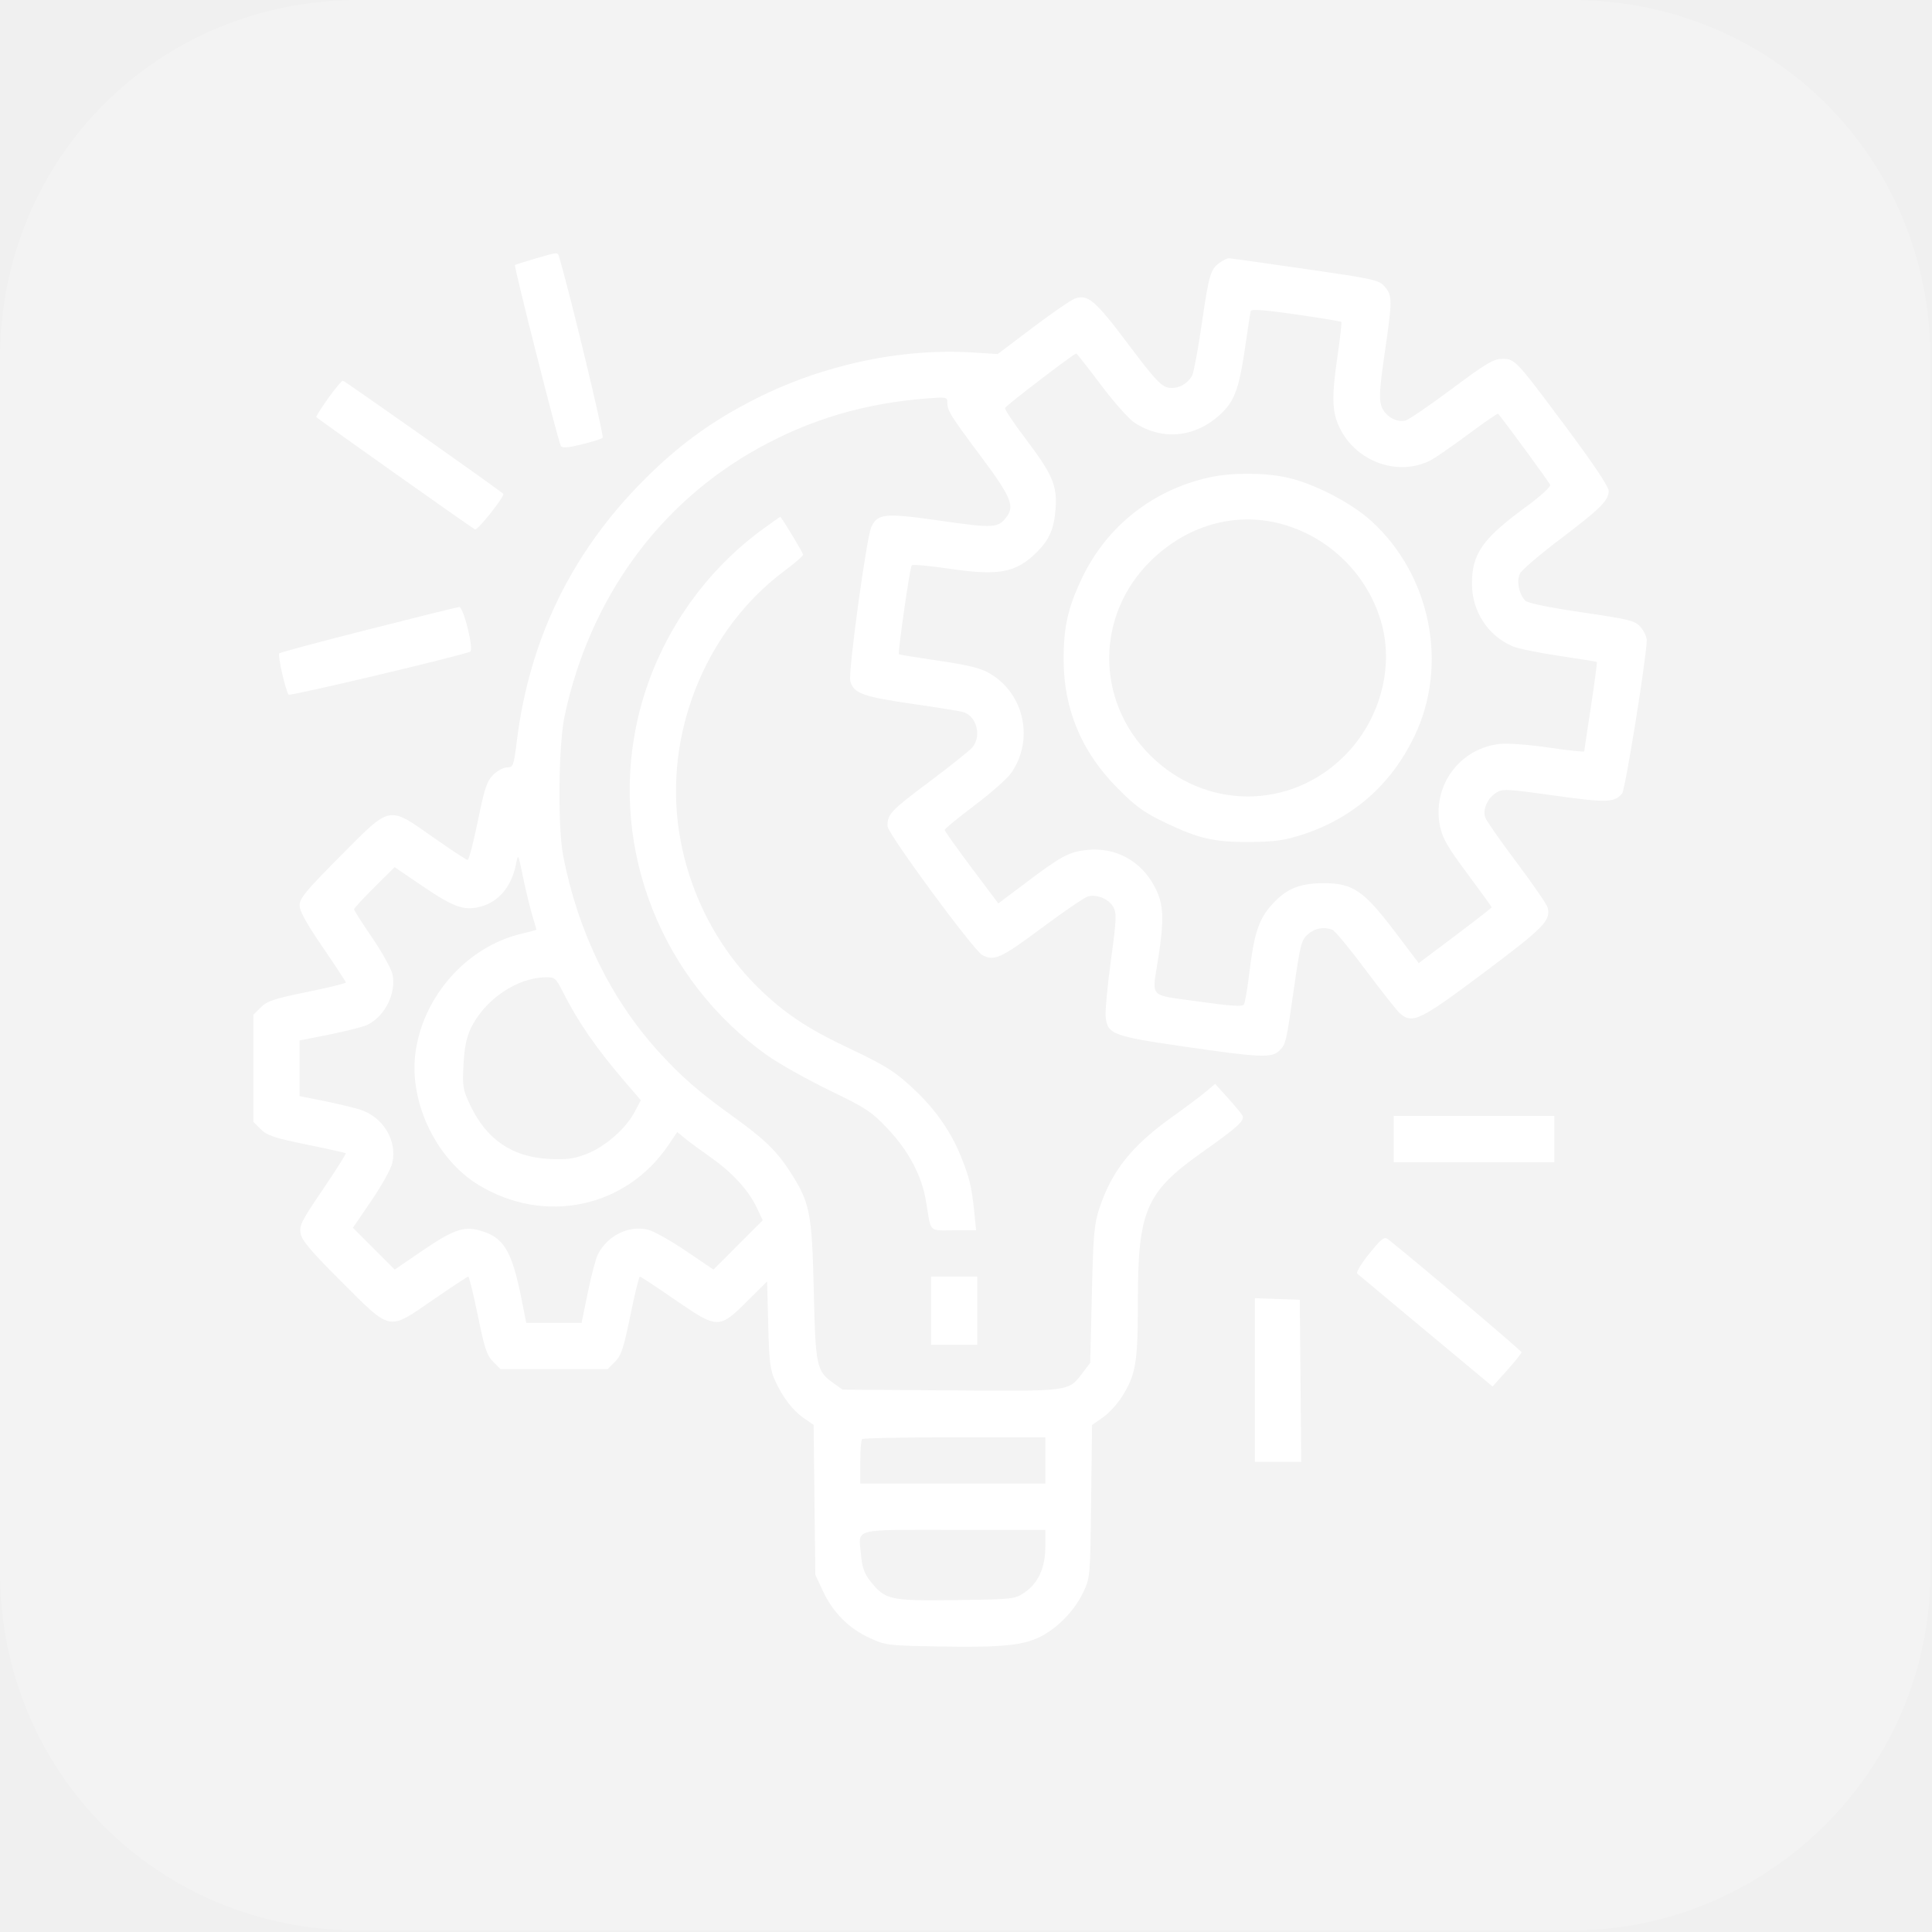
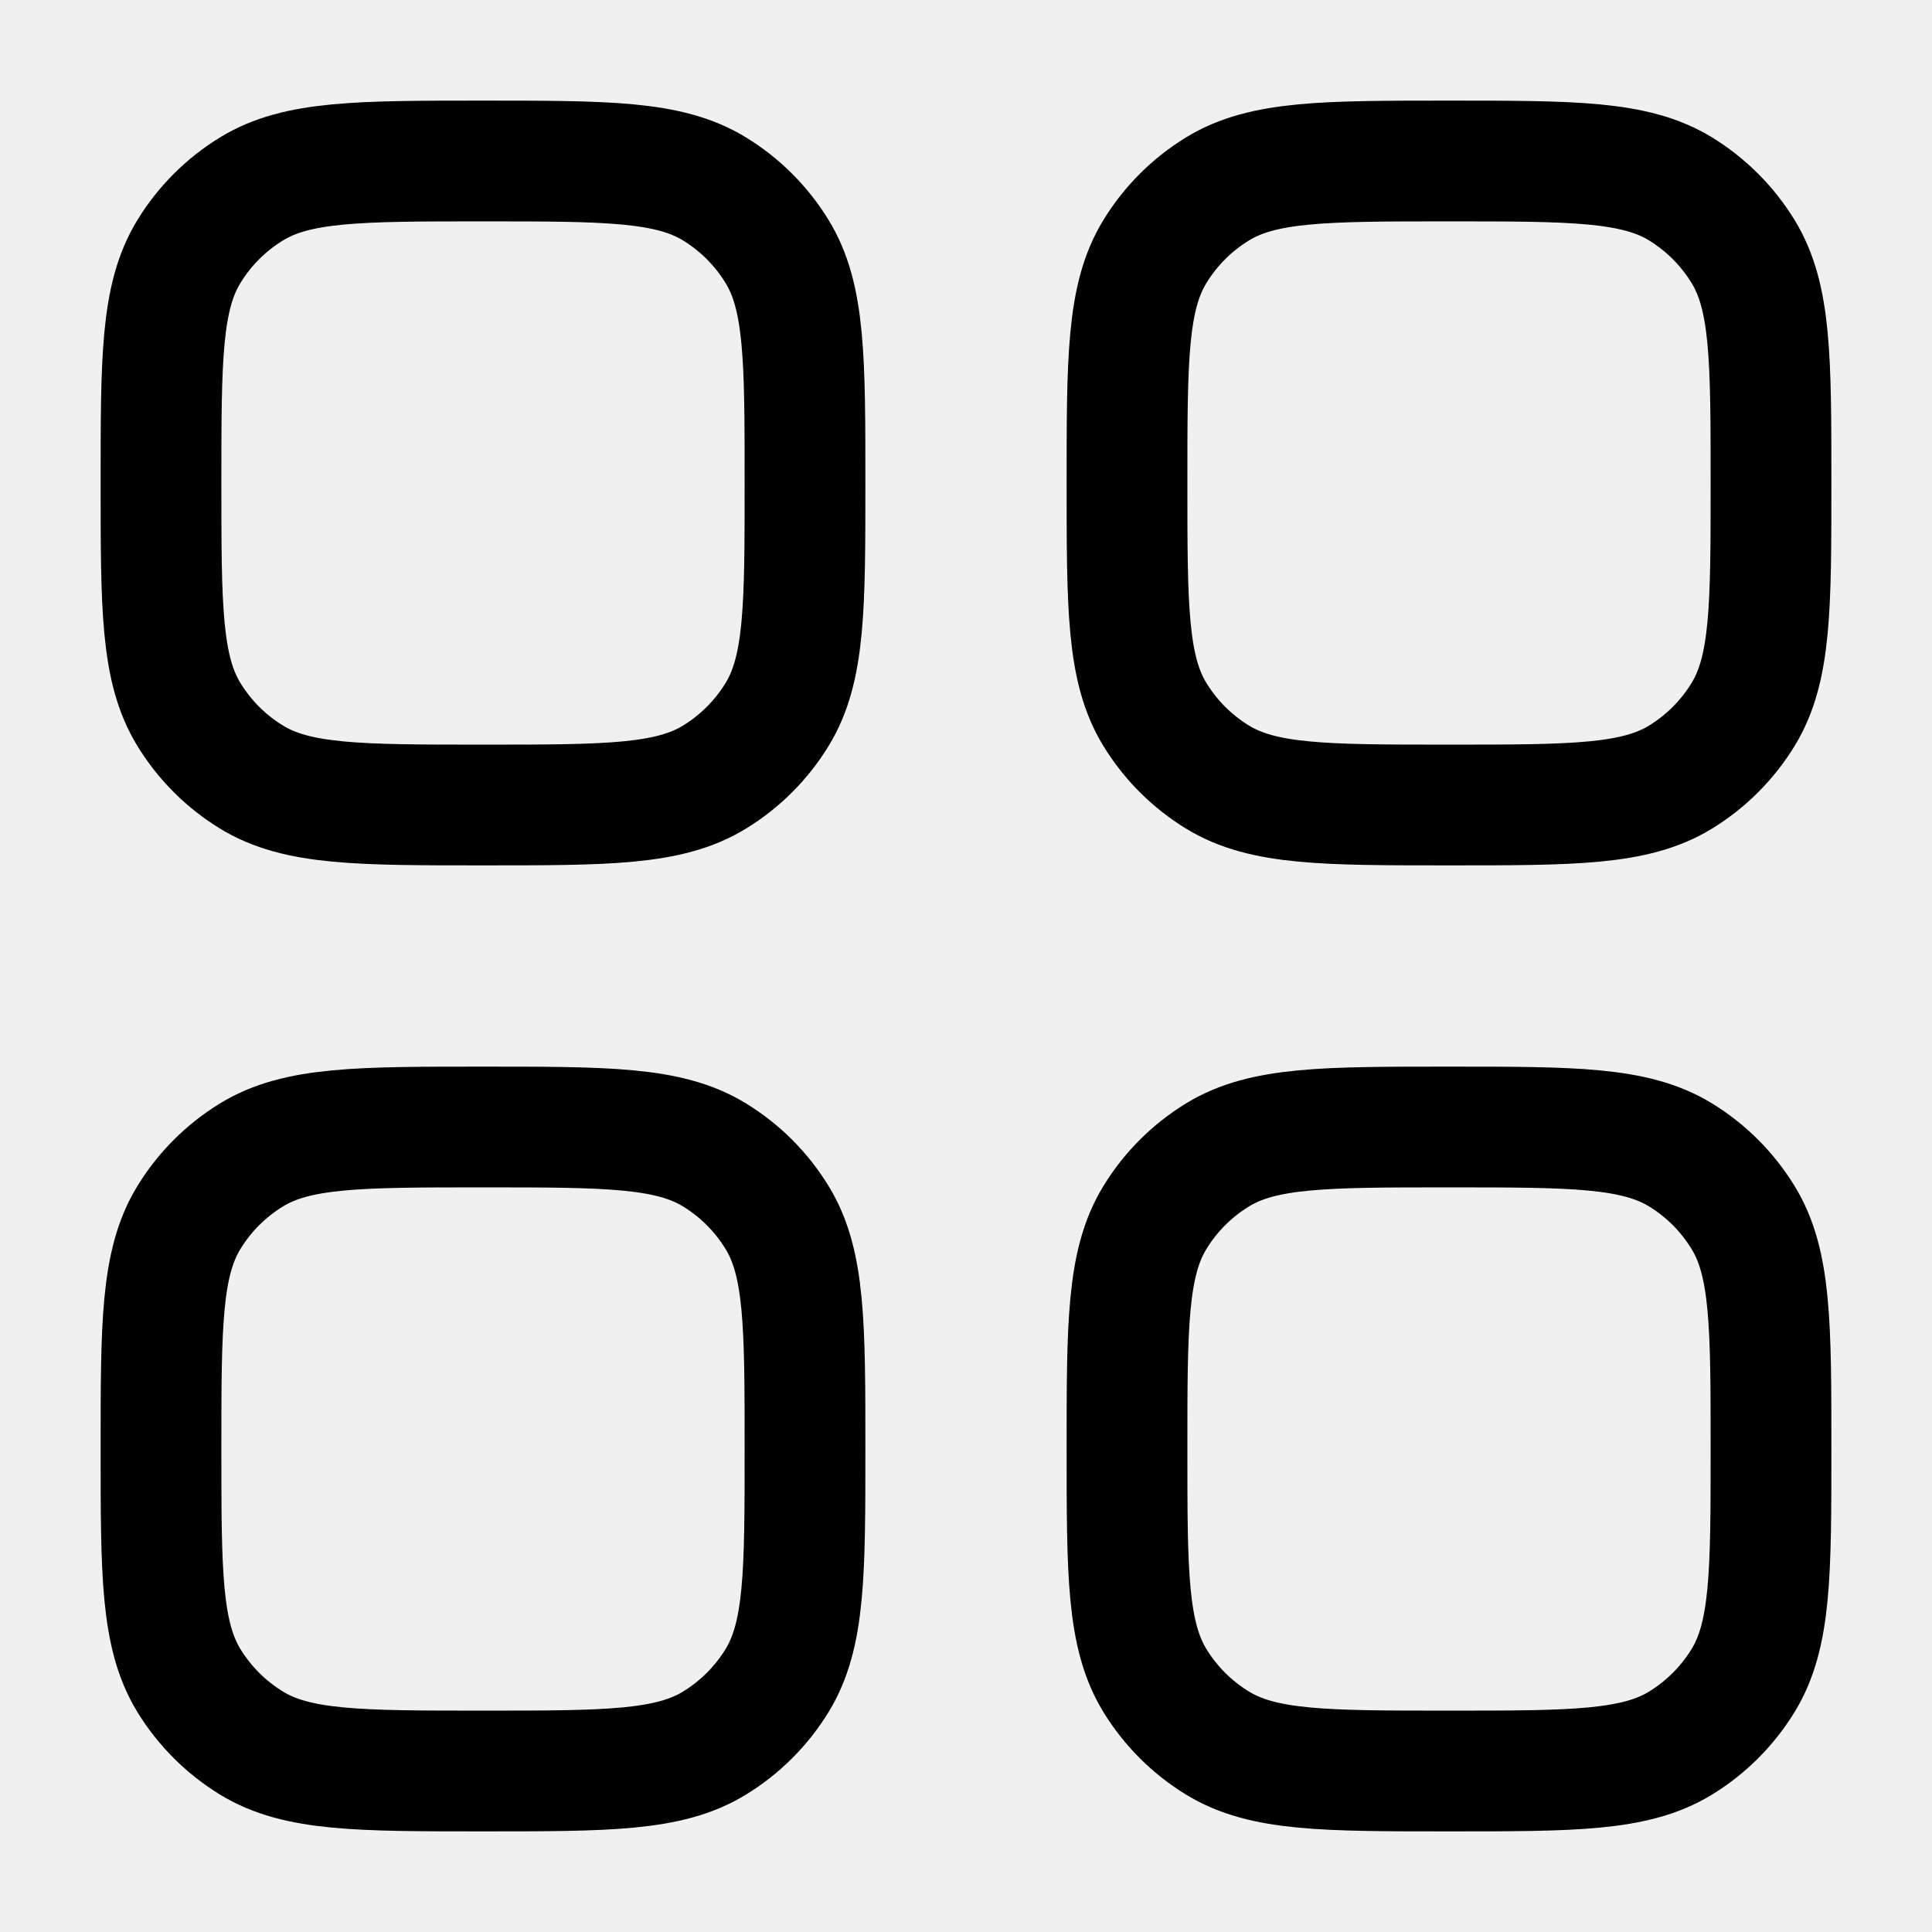
- <svg xmlns="http://www.w3.org/2000/svg" width="51" height="51" viewBox="0 0 51 51" fill="none">
-   <path d="M41.487 50.959H9.472C4.168 50.959 0 46.791 0 41.487V9.472C0 4.168 4.168 0 9.472 0H41.487C46.791 0 50.959 4.168 50.959 9.472V41.487C50.959 46.791 46.602 50.959 41.487 50.959Z" fill="white" fill-opacity="0.2" />
-   <path fill-rule="evenodd" clip-rule="evenodd" d="M14.123 6.828C13.847 6.908 13.609 6.985 13.594 6.998C13.562 7.029 14.736 11.661 14.805 11.772C14.841 11.832 14.989 11.821 15.351 11.732C15.624 11.666 15.875 11.586 15.909 11.556C15.954 11.515 15.03 7.679 14.763 6.797C14.717 6.647 14.753 6.646 14.123 6.828ZM32.209 6.926C31.955 7.104 31.914 7.24 31.725 8.54C31.627 9.216 31.512 9.833 31.471 9.91C31.343 10.149 31.072 10.283 30.826 10.229C30.643 10.189 30.453 9.98 29.778 9.08C28.905 7.917 28.713 7.754 28.363 7.887C28.257 7.928 27.758 8.272 27.254 8.653L26.337 9.346L25.684 9.305C23.787 9.186 21.716 9.629 19.925 10.538C18.787 11.115 17.913 11.752 16.997 12.671C15.095 14.579 13.979 16.869 13.645 19.546C13.561 20.222 13.548 20.257 13.385 20.257C13.291 20.257 13.126 20.346 13.018 20.455C12.852 20.622 12.789 20.811 12.613 21.677C12.497 22.24 12.377 22.701 12.345 22.701C12.312 22.701 11.908 22.435 11.445 22.11C10.235 21.261 10.332 21.242 8.983 22.6C8.076 23.513 7.909 23.715 7.909 23.897C7.909 24.051 8.086 24.372 8.52 25.006C8.855 25.496 9.13 25.915 9.13 25.937C9.13 25.958 8.67 26.07 8.107 26.186C7.242 26.362 7.052 26.425 6.885 26.591L6.688 26.788V28.2V29.613L6.885 29.81C7.052 29.975 7.24 30.038 8.089 30.212C8.642 30.325 9.108 30.429 9.126 30.442C9.143 30.456 8.872 30.885 8.524 31.397C7.957 32.23 7.896 32.351 7.936 32.565C7.971 32.748 8.216 33.038 9.008 33.828C10.338 35.157 10.234 35.136 11.425 34.316C11.917 33.977 12.338 33.7 12.361 33.7C12.384 33.7 12.497 34.16 12.613 34.724C12.789 35.589 12.852 35.779 13.018 35.946L13.214 36.144H14.626H16.038L16.235 35.946C16.4 35.779 16.463 35.589 16.64 34.724C16.755 34.16 16.868 33.7 16.891 33.7C16.915 33.7 17.336 33.977 17.827 34.316C18.946 35.087 18.982 35.087 19.733 34.34L20.25 33.826L20.279 34.967C20.303 35.942 20.329 36.157 20.462 36.448C20.663 36.892 20.932 37.239 21.234 37.446L21.477 37.613L21.5 39.592L21.523 41.571L21.724 42.002C21.986 42.563 22.405 42.984 22.952 43.236C23.382 43.435 23.422 43.44 24.896 43.464C26.541 43.491 27.087 43.427 27.558 43.154C27.991 42.902 28.382 42.48 28.592 42.038C28.778 41.646 28.779 41.628 28.803 39.63L28.827 37.617L29.11 37.419C29.267 37.31 29.491 37.067 29.61 36.88C29.985 36.288 30.037 35.982 30.037 34.349C30.037 31.964 30.249 31.468 31.716 30.43C32.683 29.746 32.871 29.574 32.795 29.444C32.76 29.384 32.584 29.172 32.404 28.973L32.077 28.612L31.829 28.82C31.693 28.934 31.28 29.244 30.912 29.507C29.867 30.256 29.344 30.918 29.019 31.902C28.883 32.312 28.859 32.593 28.822 34.173L28.779 35.975L28.578 36.239C28.2 36.736 28.274 36.726 25.096 36.703L22.242 36.683L22.007 36.515C21.55 36.189 21.528 36.085 21.481 34.059C21.434 32.001 21.381 31.74 20.847 30.916C20.496 30.375 20.165 30.057 19.332 29.459C18.438 28.817 17.983 28.42 17.381 27.757C16.12 26.367 15.253 24.587 14.867 22.593C14.719 21.825 14.741 19.659 14.906 18.891C15.569 15.799 17.389 13.288 20.024 11.829C21.4 11.068 22.815 10.649 24.451 10.519C24.983 10.477 25.008 10.481 25.008 10.626C25.008 10.843 25.082 10.962 25.914 12.076C26.685 13.11 26.79 13.361 26.568 13.65C26.346 13.94 26.219 13.947 24.826 13.746C23.36 13.536 23.165 13.554 23 13.914C22.872 14.197 22.387 17.743 22.445 17.974C22.528 18.298 22.768 18.389 24.037 18.573C24.693 18.668 25.31 18.767 25.408 18.791C25.773 18.883 25.923 19.417 25.671 19.726C25.602 19.809 25.09 20.219 24.532 20.637C23.513 21.4 23.427 21.491 23.427 21.806C23.427 22 25.698 25.087 25.933 25.213C26.244 25.379 26.428 25.294 27.5 24.495C28.085 24.059 28.635 23.684 28.722 23.662C28.96 23.602 29.269 23.732 29.387 23.941C29.48 24.107 29.474 24.259 29.327 25.337C29.236 26.003 29.173 26.673 29.186 26.827C29.227 27.3 29.36 27.352 31.264 27.628C33.261 27.918 33.574 27.932 33.771 27.735C33.946 27.559 33.95 27.542 34.164 26.044C34.325 24.923 34.355 24.808 34.527 24.66C34.714 24.499 34.947 24.457 35.173 24.544C35.239 24.569 35.633 25.046 36.049 25.604C36.465 26.162 36.871 26.675 36.95 26.745C37.285 27.038 37.471 26.949 39.161 25.683C40.757 24.487 40.941 24.3 40.855 23.958C40.834 23.876 40.465 23.339 40.034 22.765C39.603 22.192 39.23 21.656 39.204 21.574C39.138 21.366 39.264 21.077 39.484 20.933C39.66 20.818 39.74 20.821 41.029 21.001C42.42 21.194 42.619 21.188 42.82 20.946C42.904 20.844 43.465 17.354 43.47 16.901C43.471 16.814 43.399 16.659 43.31 16.556C43.16 16.383 43.041 16.353 41.758 16.164C40.901 16.038 40.328 15.921 40.266 15.859C40.099 15.692 40.027 15.334 40.121 15.143C40.167 15.05 40.641 14.643 41.174 14.24C42.253 13.422 42.465 13.212 42.465 12.959C42.465 12.849 42.075 12.262 41.379 11.328C40.009 9.489 39.995 9.474 39.655 9.474C39.424 9.474 39.233 9.588 38.321 10.268C37.736 10.705 37.187 11.079 37.101 11.101C36.854 11.163 36.548 10.976 36.462 10.709C36.401 10.524 36.421 10.224 36.549 9.344C36.757 7.925 36.757 7.802 36.556 7.569C36.403 7.391 36.293 7.366 34.455 7.1C33.388 6.945 32.482 6.818 32.441 6.817C32.401 6.816 32.296 6.865 32.209 6.926ZM35.407 8.498C35.422 8.513 35.381 8.893 35.315 9.342C35.144 10.504 35.157 10.884 35.379 11.324C35.823 12.201 36.915 12.582 37.759 12.154C37.878 12.094 38.324 11.786 38.75 11.469C39.176 11.152 39.535 10.905 39.547 10.921C39.837 11.283 40.898 12.734 40.921 12.799C40.939 12.85 40.653 13.109 40.266 13.392C39.133 14.222 38.856 14.618 38.856 15.408C38.855 16.139 39.28 16.788 39.939 17.064C40.081 17.123 40.633 17.236 41.165 17.314C41.698 17.392 42.142 17.465 42.153 17.476C42.164 17.487 42.094 18.012 41.998 18.643C41.901 19.274 41.821 19.809 41.82 19.832C41.82 19.855 41.407 19.812 40.903 19.737C40.399 19.662 39.821 19.616 39.619 19.635C38.535 19.737 37.792 20.748 38.014 21.817C38.079 22.13 38.218 22.37 38.736 23.064C39.088 23.537 39.376 23.936 39.376 23.951C39.376 23.965 38.943 24.303 38.413 24.701L37.451 25.424L36.815 24.586C35.994 23.503 35.709 23.311 34.928 23.314C34.276 23.316 33.923 23.473 33.526 23.937C33.22 24.294 33.099 24.683 32.977 25.698C32.928 26.101 32.865 26.468 32.836 26.515C32.797 26.578 32.497 26.559 31.626 26.436C30.291 26.248 30.408 26.375 30.576 25.289C30.737 24.24 30.718 23.863 30.483 23.412C30.126 22.728 29.45 22.358 28.698 22.436C28.226 22.484 28.019 22.594 27.103 23.285L26.353 23.849L25.644 22.904C25.255 22.383 24.936 21.935 24.936 21.908C24.936 21.88 25.291 21.589 25.724 21.262C26.158 20.934 26.595 20.547 26.696 20.401C27.302 19.526 27.04 18.312 26.128 17.777C25.891 17.638 25.572 17.559 24.784 17.442C24.215 17.358 23.741 17.281 23.729 17.272C23.693 17.243 24.019 14.978 24.067 14.923C24.09 14.895 24.547 14.937 25.08 15.015C26.373 15.206 26.827 15.118 27.372 14.573C27.704 14.242 27.827 13.954 27.865 13.423C27.909 12.811 27.782 12.519 27.056 11.56C26.754 11.161 26.517 10.805 26.529 10.77C26.551 10.707 28.351 9.331 28.41 9.331C28.425 9.331 28.718 9.702 29.059 10.157C29.4 10.611 29.8 11.062 29.948 11.158C30.711 11.655 31.611 11.545 32.279 10.874C32.603 10.549 32.721 10.199 32.876 9.115C32.941 8.66 33.004 8.253 33.017 8.21C33.034 8.155 33.4 8.183 34.209 8.3C34.852 8.393 35.391 8.482 35.407 8.498ZM8.658 10.52C8.474 10.779 8.335 11 8.349 11.011C8.606 11.212 12.482 13.954 12.54 13.976C12.613 14.004 13.34 13.083 13.284 13.034C13.117 12.887 9.093 10.049 9.051 10.049C9.02 10.049 8.843 10.261 8.658 10.52ZM31.931 12.601C30.445 12.924 29.223 13.885 28.571 15.242C28.191 16.034 28.075 16.547 28.077 17.418C28.08 18.726 28.553 19.853 29.501 20.806C29.985 21.294 30.195 21.445 30.76 21.716C31.649 22.142 32.062 22.235 33.018 22.226C33.661 22.22 33.916 22.183 34.383 22.031C35.718 21.596 36.72 20.716 37.336 19.438C38.245 17.55 37.769 15.176 36.193 13.748C35.654 13.259 34.654 12.748 33.952 12.601C33.337 12.473 32.52 12.473 31.931 12.601ZM20.139 13.966C18.424 15.215 17.212 17.101 16.791 19.179C16.123 22.471 17.474 25.874 20.23 27.843C20.546 28.069 21.291 28.489 21.884 28.776C22.873 29.255 23.003 29.341 23.441 29.804C23.99 30.387 24.334 31.041 24.444 31.707C24.585 32.565 24.503 32.477 25.173 32.477H25.767L25.718 31.992C25.65 31.331 25.591 31.082 25.369 30.534C25.117 29.909 24.734 29.345 24.229 28.853C23.678 28.316 23.416 28.145 22.428 27.679C21.353 27.172 20.763 26.785 20.1 26.155C18.885 25 18.089 23.392 17.891 21.692C17.598 19.163 18.707 16.558 20.715 15.063C20.982 14.865 21.2 14.676 21.2 14.644C21.2 14.592 20.627 13.644 20.596 13.644C20.588 13.644 20.383 13.789 20.139 13.966ZM33.794 13.823C35.093 14.161 36.13 15.19 36.477 16.483C36.794 17.671 36.407 19.036 35.491 19.952C34.054 21.39 31.804 21.381 30.356 19.932C28.912 18.487 28.923 16.228 30.381 14.801C31.331 13.87 32.592 13.509 33.794 13.823ZM9.728 16.616C8.457 16.938 7.397 17.222 7.372 17.247C7.324 17.297 7.539 18.246 7.62 18.337C7.659 18.38 11.944 17.367 12.41 17.205C12.519 17.167 12.236 16.013 12.121 16.023C12.076 16.026 11 16.293 9.728 16.616ZM14.043 24.134C14.107 24.349 14.159 24.531 14.159 24.54C14.159 24.549 13.99 24.595 13.782 24.644C12.313 24.986 11.132 26.33 10.959 27.856C10.814 29.139 11.536 30.615 12.635 31.281C14.377 32.338 16.525 31.886 17.644 30.228L17.877 29.883L18.084 30.052C18.197 30.145 18.505 30.372 18.767 30.556C19.335 30.956 19.763 31.424 19.978 31.881L20.134 32.213L19.484 32.863L18.834 33.514L18.109 33.023C17.711 32.753 17.262 32.501 17.112 32.463C16.607 32.335 16.041 32.611 15.784 33.109C15.729 33.216 15.609 33.668 15.518 34.113L15.352 34.922H14.622H13.892L13.771 34.312C13.511 33.002 13.297 32.652 12.65 32.477C12.233 32.365 11.951 32.467 11.129 33.029L10.419 33.514L9.867 32.962L9.316 32.41L9.804 31.694C10.073 31.301 10.321 30.855 10.355 30.704C10.493 30.1 10.104 29.468 9.481 29.283C9.286 29.225 8.852 29.123 8.518 29.056L7.909 28.935V28.201V27.466L8.717 27.305C9.161 27.216 9.61 27.1 9.714 27.046C10.176 26.807 10.469 26.198 10.358 25.71C10.325 25.566 10.084 25.134 9.822 24.75C9.56 24.366 9.346 24.03 9.346 24.004C9.346 23.977 9.587 23.716 9.881 23.423L10.417 22.891L11.173 23.404C11.989 23.956 12.257 24.049 12.693 23.931C13.174 23.8 13.507 23.398 13.621 22.809C13.677 22.525 13.678 22.529 13.802 23.132C13.87 23.468 13.979 23.919 14.043 24.134ZM14.851 26.17C15.269 26.995 15.735 27.669 16.523 28.586L16.916 29.044L16.747 29.363C16.514 29.803 15.958 30.283 15.467 30.468C15.135 30.593 14.948 30.617 14.483 30.592C13.52 30.541 12.845 30.08 12.418 29.185C12.217 28.764 12.205 28.688 12.235 28.107C12.258 27.663 12.313 27.386 12.425 27.152C12.789 26.393 13.627 25.816 14.392 25.798C14.645 25.793 14.67 25.813 14.851 26.17ZM36.79 30.069V30.68H38.909H41.029V30.069V29.458H38.909H36.79V30.069ZM36.145 33.093C35.933 33.355 35.792 33.589 35.828 33.621C35.863 33.652 36.682 34.335 37.647 35.139L39.401 36.6L39.782 36.174C39.992 35.94 40.164 35.725 40.165 35.696C40.166 35.657 37.286 33.219 36.639 32.712C36.543 32.636 36.47 32.693 36.145 33.093ZM24.577 34.598V35.497H25.187H25.798V34.598V33.7H25.187H24.577V34.598ZM33.126 36.428V38.588H33.738H34.349L34.33 36.449L34.311 34.31L33.719 34.29L33.126 34.269V36.428ZM27.594 38.552V39.163H25.151H22.709V38.6C22.709 38.29 22.73 38.015 22.757 37.989C22.783 37.962 23.882 37.941 25.199 37.941H27.594V38.552ZM27.594 40.829C27.594 41.383 27.408 41.791 27.044 42.038C26.784 42.214 26.748 42.218 25.229 42.238C23.485 42.26 23.372 42.235 22.977 41.741C22.816 41.539 22.759 41.38 22.729 41.045C22.664 40.327 22.447 40.385 25.185 40.385H27.594V40.829Z" fill="white" />
+ <svg xmlns="http://www.w3.org/2000/svg" width="24" height="24" viewBox="0 0 24 24" fill="none">
+   <path d="M2 18C2 16.46 2 15.69 2.347 15.124C2.541 14.807 2.807 14.541 3.124 14.347C3.689 14 4.46 14 6 14C7.54 14 8.31 14 8.876 14.347C9.193 14.541 9.459 14.807 9.653 15.124C10 15.689 10 16.46 10 18C10 19.54 10 20.31 9.653 20.877C9.459 21.193 9.193 21.459 8.876 21.653C8.311 22 7.54 22 6 22C4.46 22 3.69 22 3.124 21.653C2.807 21.459 2.541 21.193 2.347 20.877C2 20.31 2 19.54 2 18ZM14 18C14 16.46 14 15.69 14.347 15.124C14.541 14.807 14.807 14.541 15.124 14.347C15.689 14 16.46 14 18 14C19.54 14 20.31 14 20.877 14.347C21.193 14.541 21.459 14.807 21.653 15.124C22 15.689 22 16.46 22 18C22 19.54 22 20.31 21.653 20.877C21.459 21.193 21.193 21.459 20.877 21.653C20.31 22 19.54 22 18 22C16.46 22 15.69 22 15.124 21.653C14.807 21.459 14.541 21.193 14.347 20.877C14 20.31 14 19.54 14 18ZM2 6C2 4.46 2 3.69 2.347 3.124C2.541 2.807 2.807 2.541 3.124 2.347C3.689 2 4.46 2 6 2C7.54 2 8.31 2 8.876 2.347C9.193 2.541 9.459 2.807 9.653 3.124C10 3.689 10 4.46 10 6C10 7.54 10 8.31 9.653 8.876C9.459 9.193 9.193 9.459 8.876 9.653C8.311 10 7.54 10 6 10C4.46 10 3.69 10 3.124 9.653C2.807 9.459 2.541 9.193 2.347 8.876C2 8.311 2 7.54 2 6ZM14 6C14 4.46 14 3.69 14.347 3.124C14.541 2.807 14.807 2.541 15.124 2.347C15.689 2 16.46 2 18 2C19.54 2 20.31 2 20.877 2.347C21.193 2.541 21.459 2.807 21.653 3.124C22 3.689 22 4.46 22 6C22 7.54 22 8.31 21.653 8.876C21.459 9.193 21.193 9.459 20.877 9.653C20.31 10 19.54 10 18 10C16.46 10 15.69 10 15.124 9.653C14.807 9.459 14.541 9.193 14.347 8.876C14 8.311 14 7.54 14 6Z" stroke="black" stroke-width="1.5" stroke-linecap="round" stroke-linejoin="round" />
</svg>
